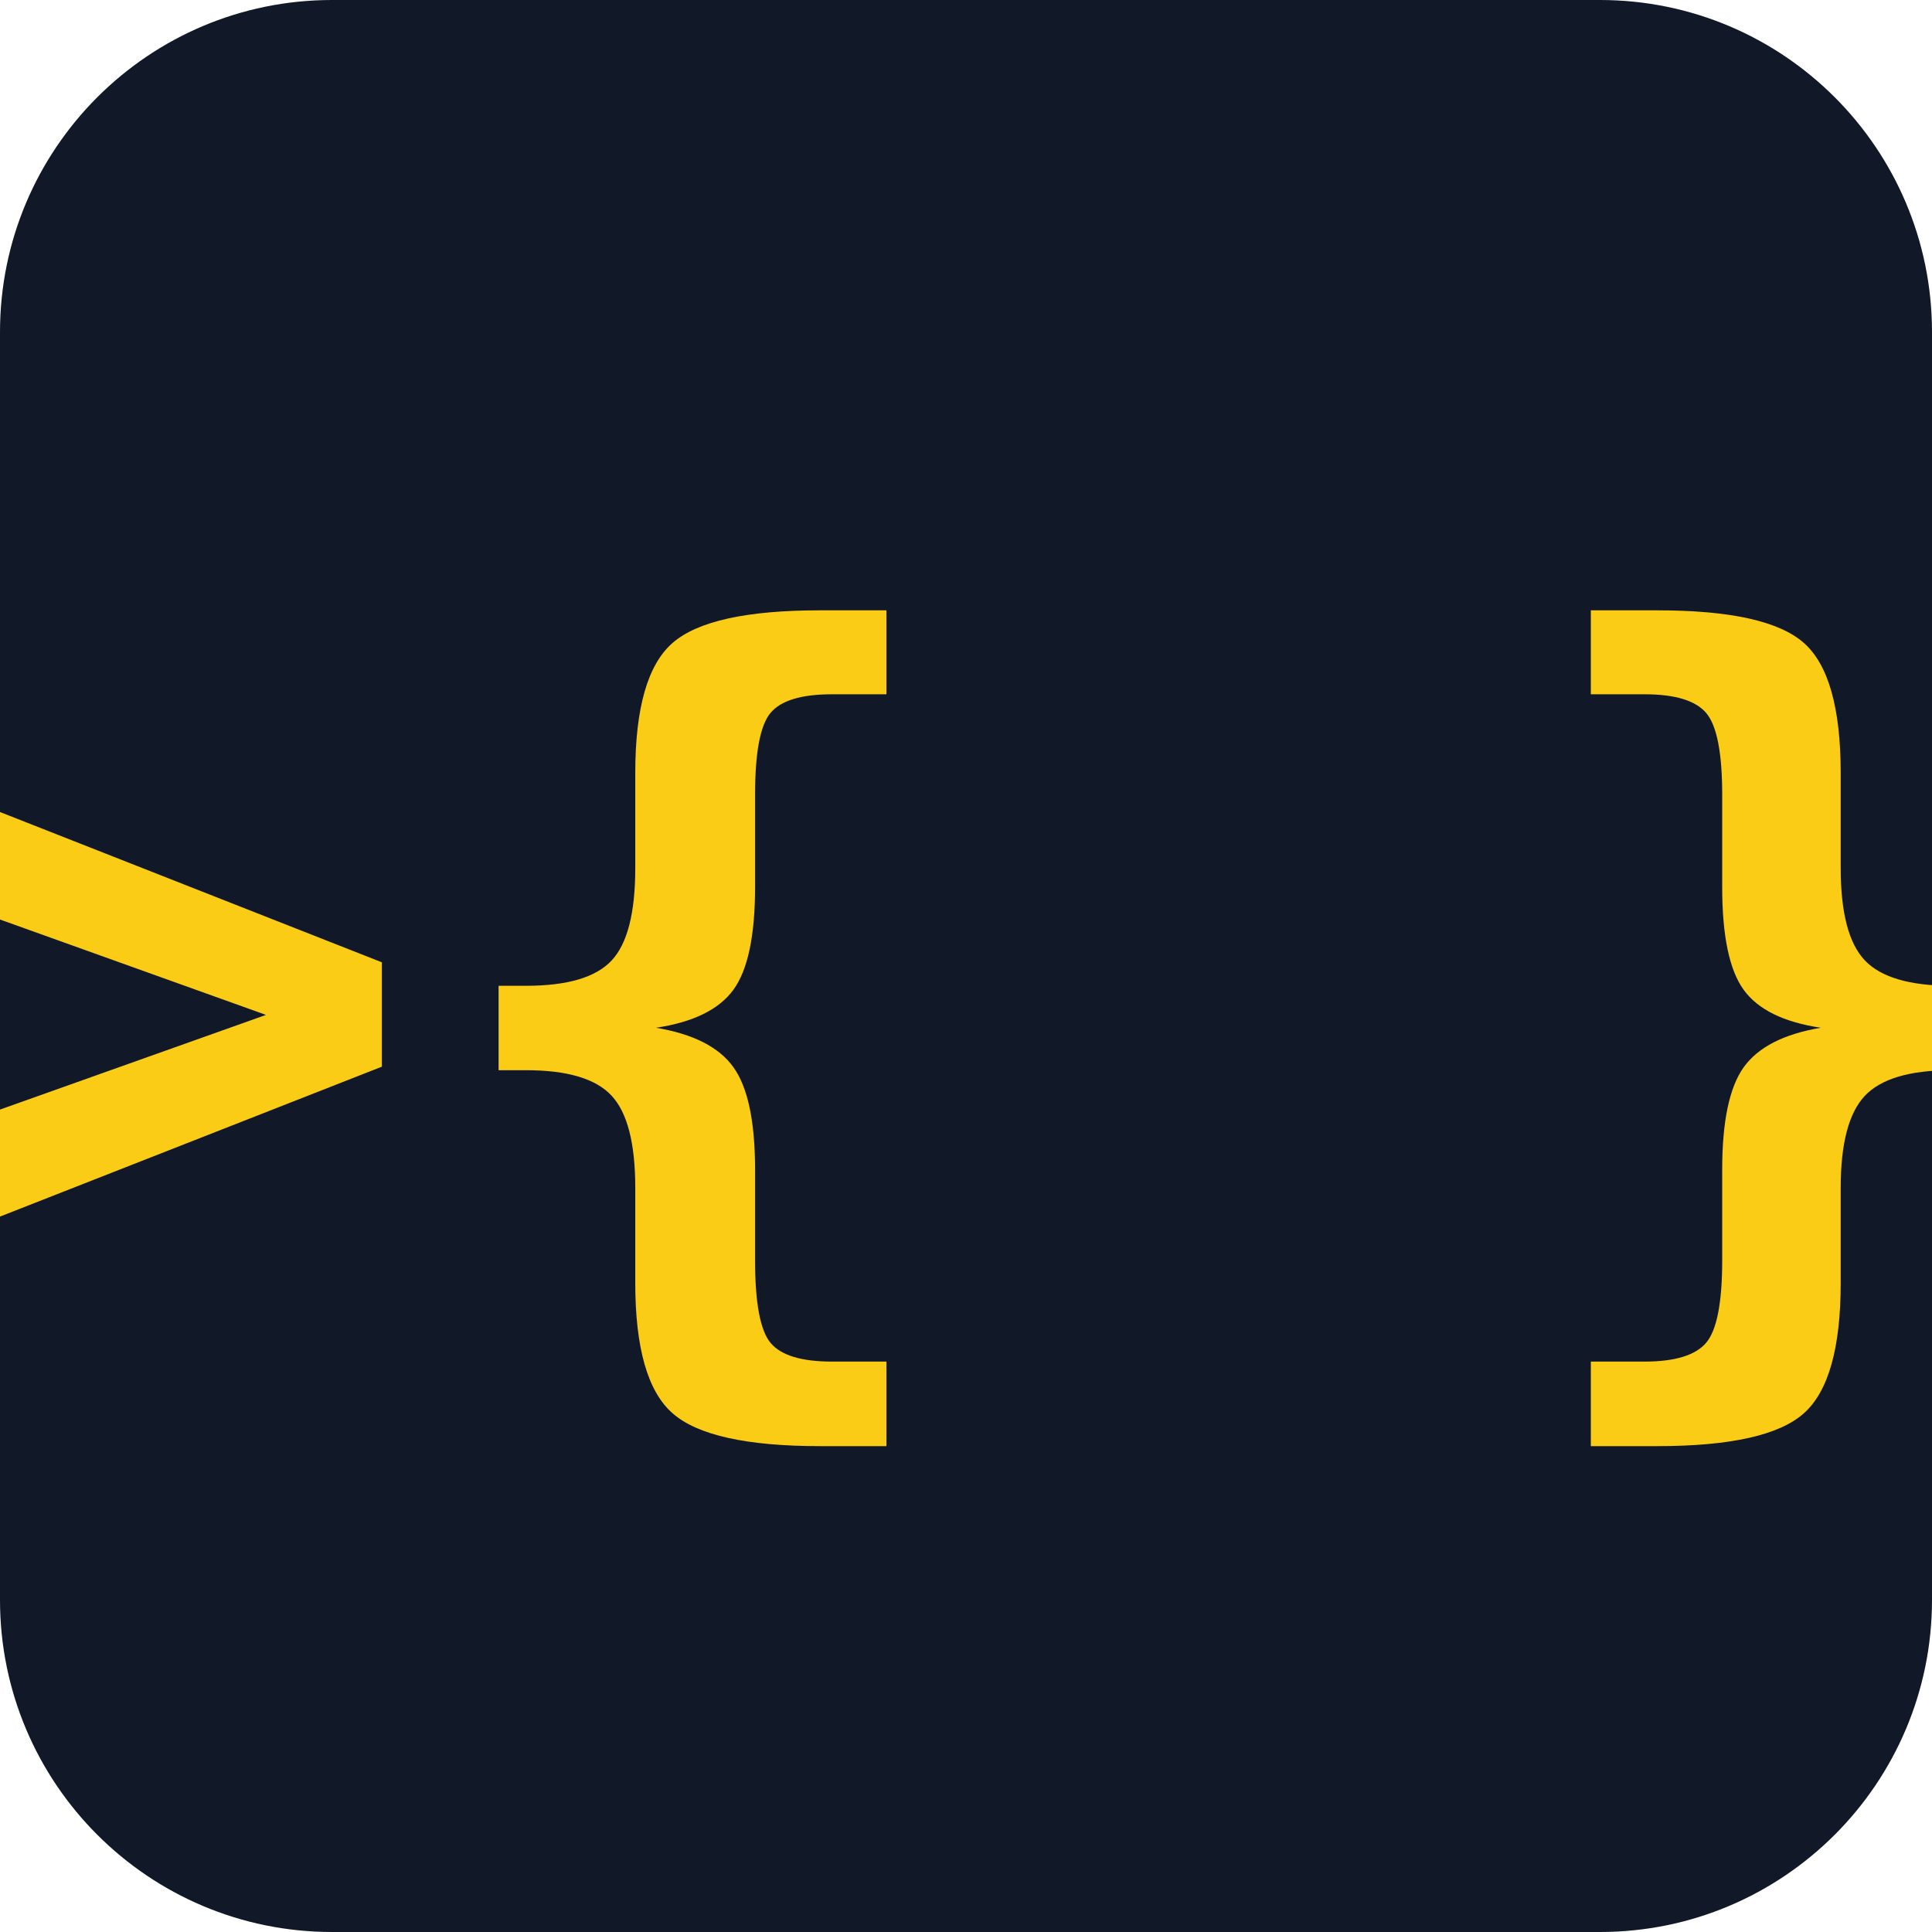
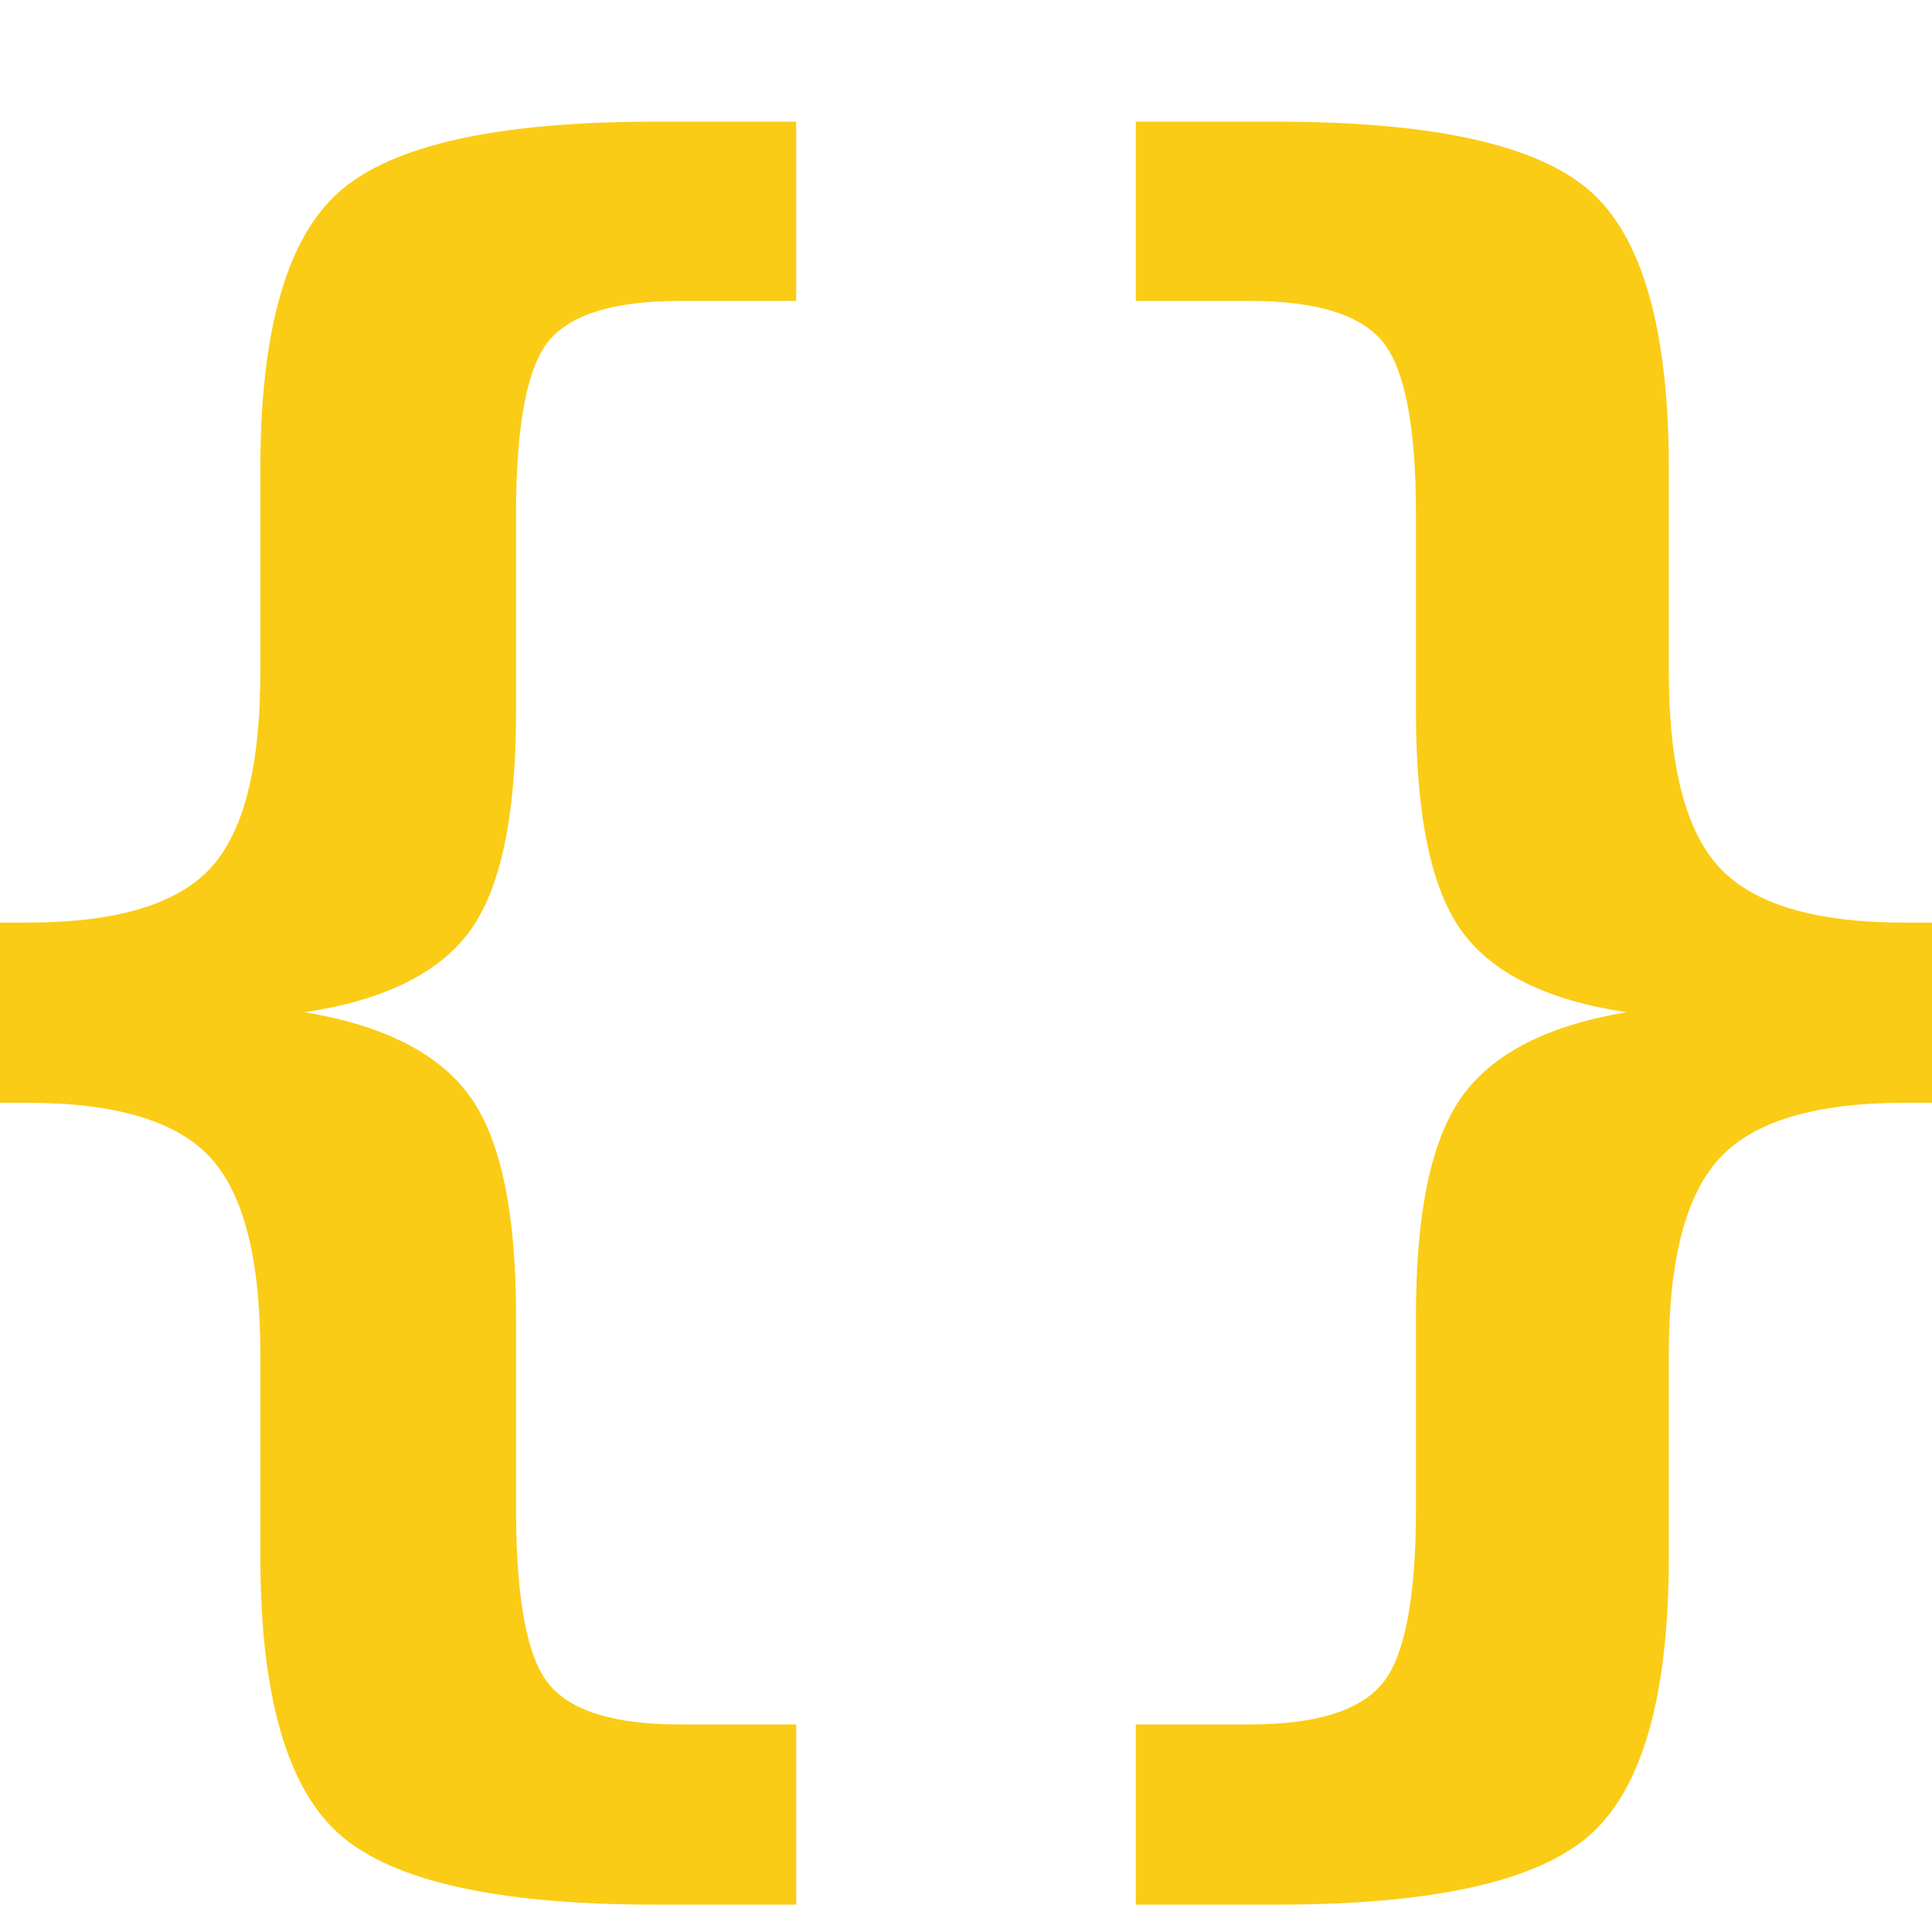
<svg xmlns="http://www.w3.org/2000/svg" width="256" height="256" viewBox="0 0 256 256">
-   <rect width="256" height="256" rx="44" fill="#111827" />
-   <g font-family="'JetBrains Mono', 'Cascadia Code', Consolas, monospace" font-size="120" font-weight="700" text-anchor="middle" dominant-baseline="middle" fill="#FACC15">
-     <text x="128" y="138">&gt;{ }</text>
+   <g font-family="'JetBrains Mono', 'Cascadia Code', Consolas, monospace" font-size="256" font-weight="700" text-anchor="middle" dominant-baseline="middle" fill="#FACC15">
+     <text x="128" y="138">{}</text>
  </g>
</svg>
